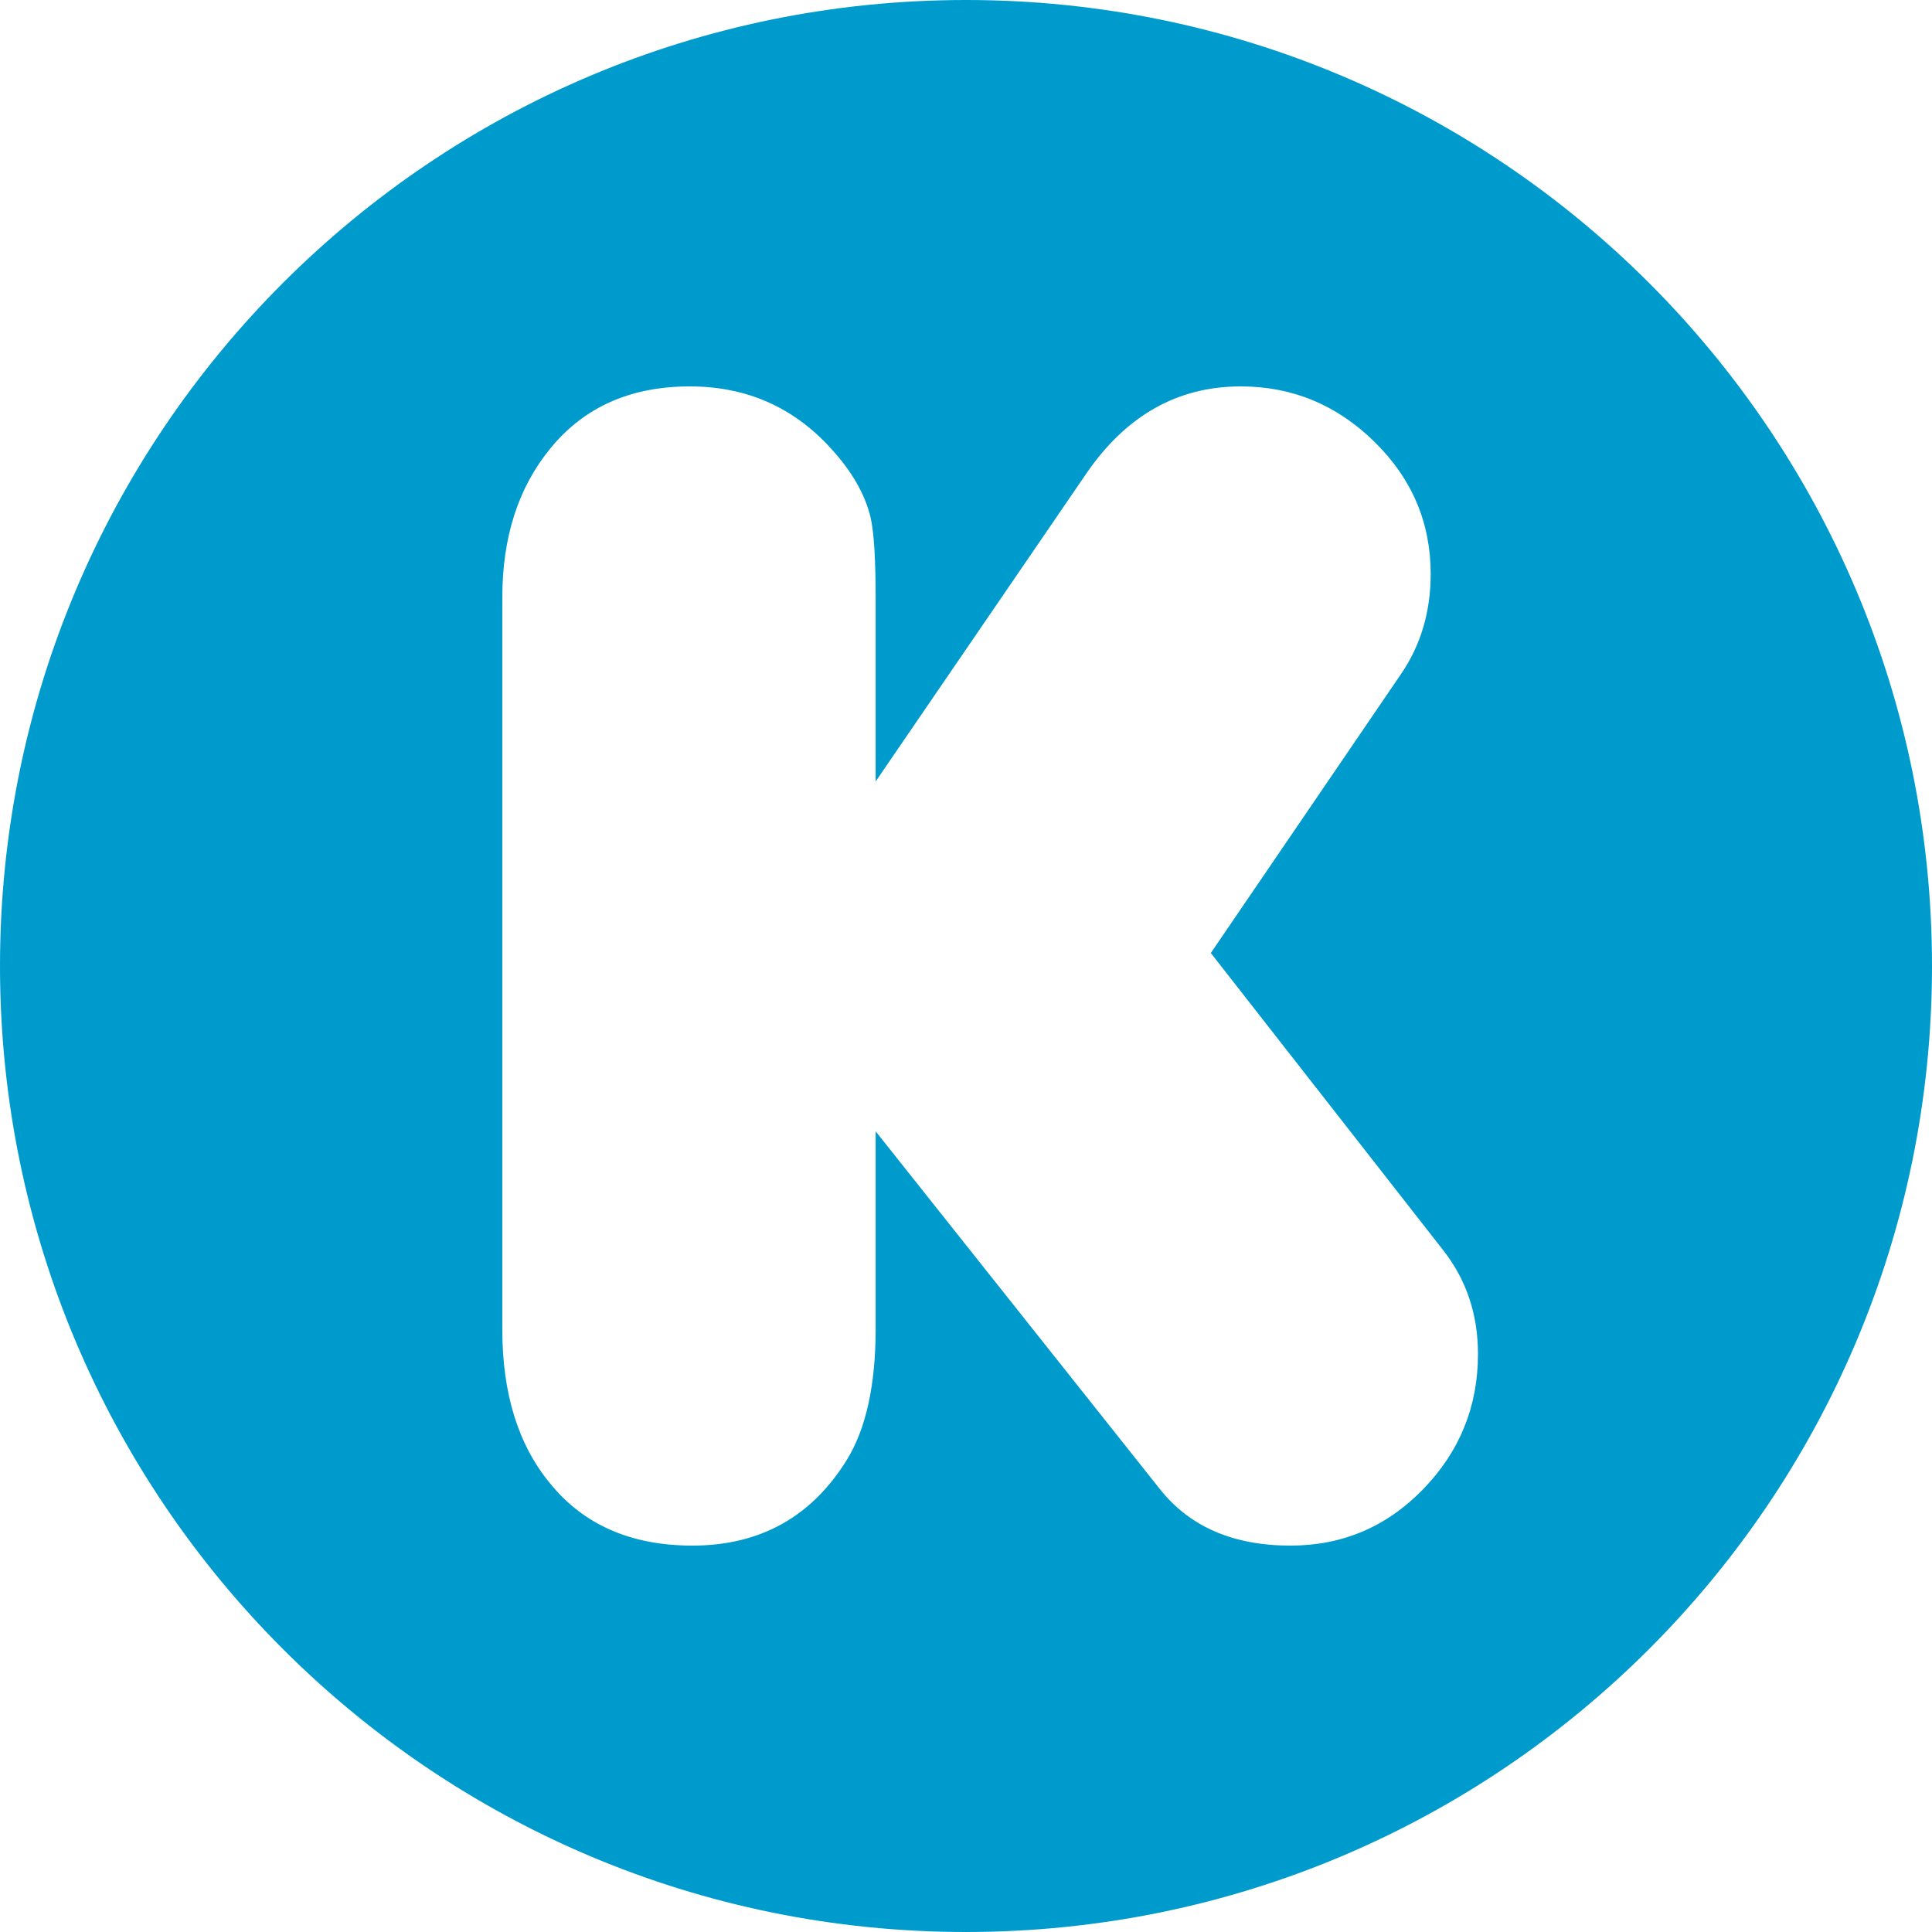
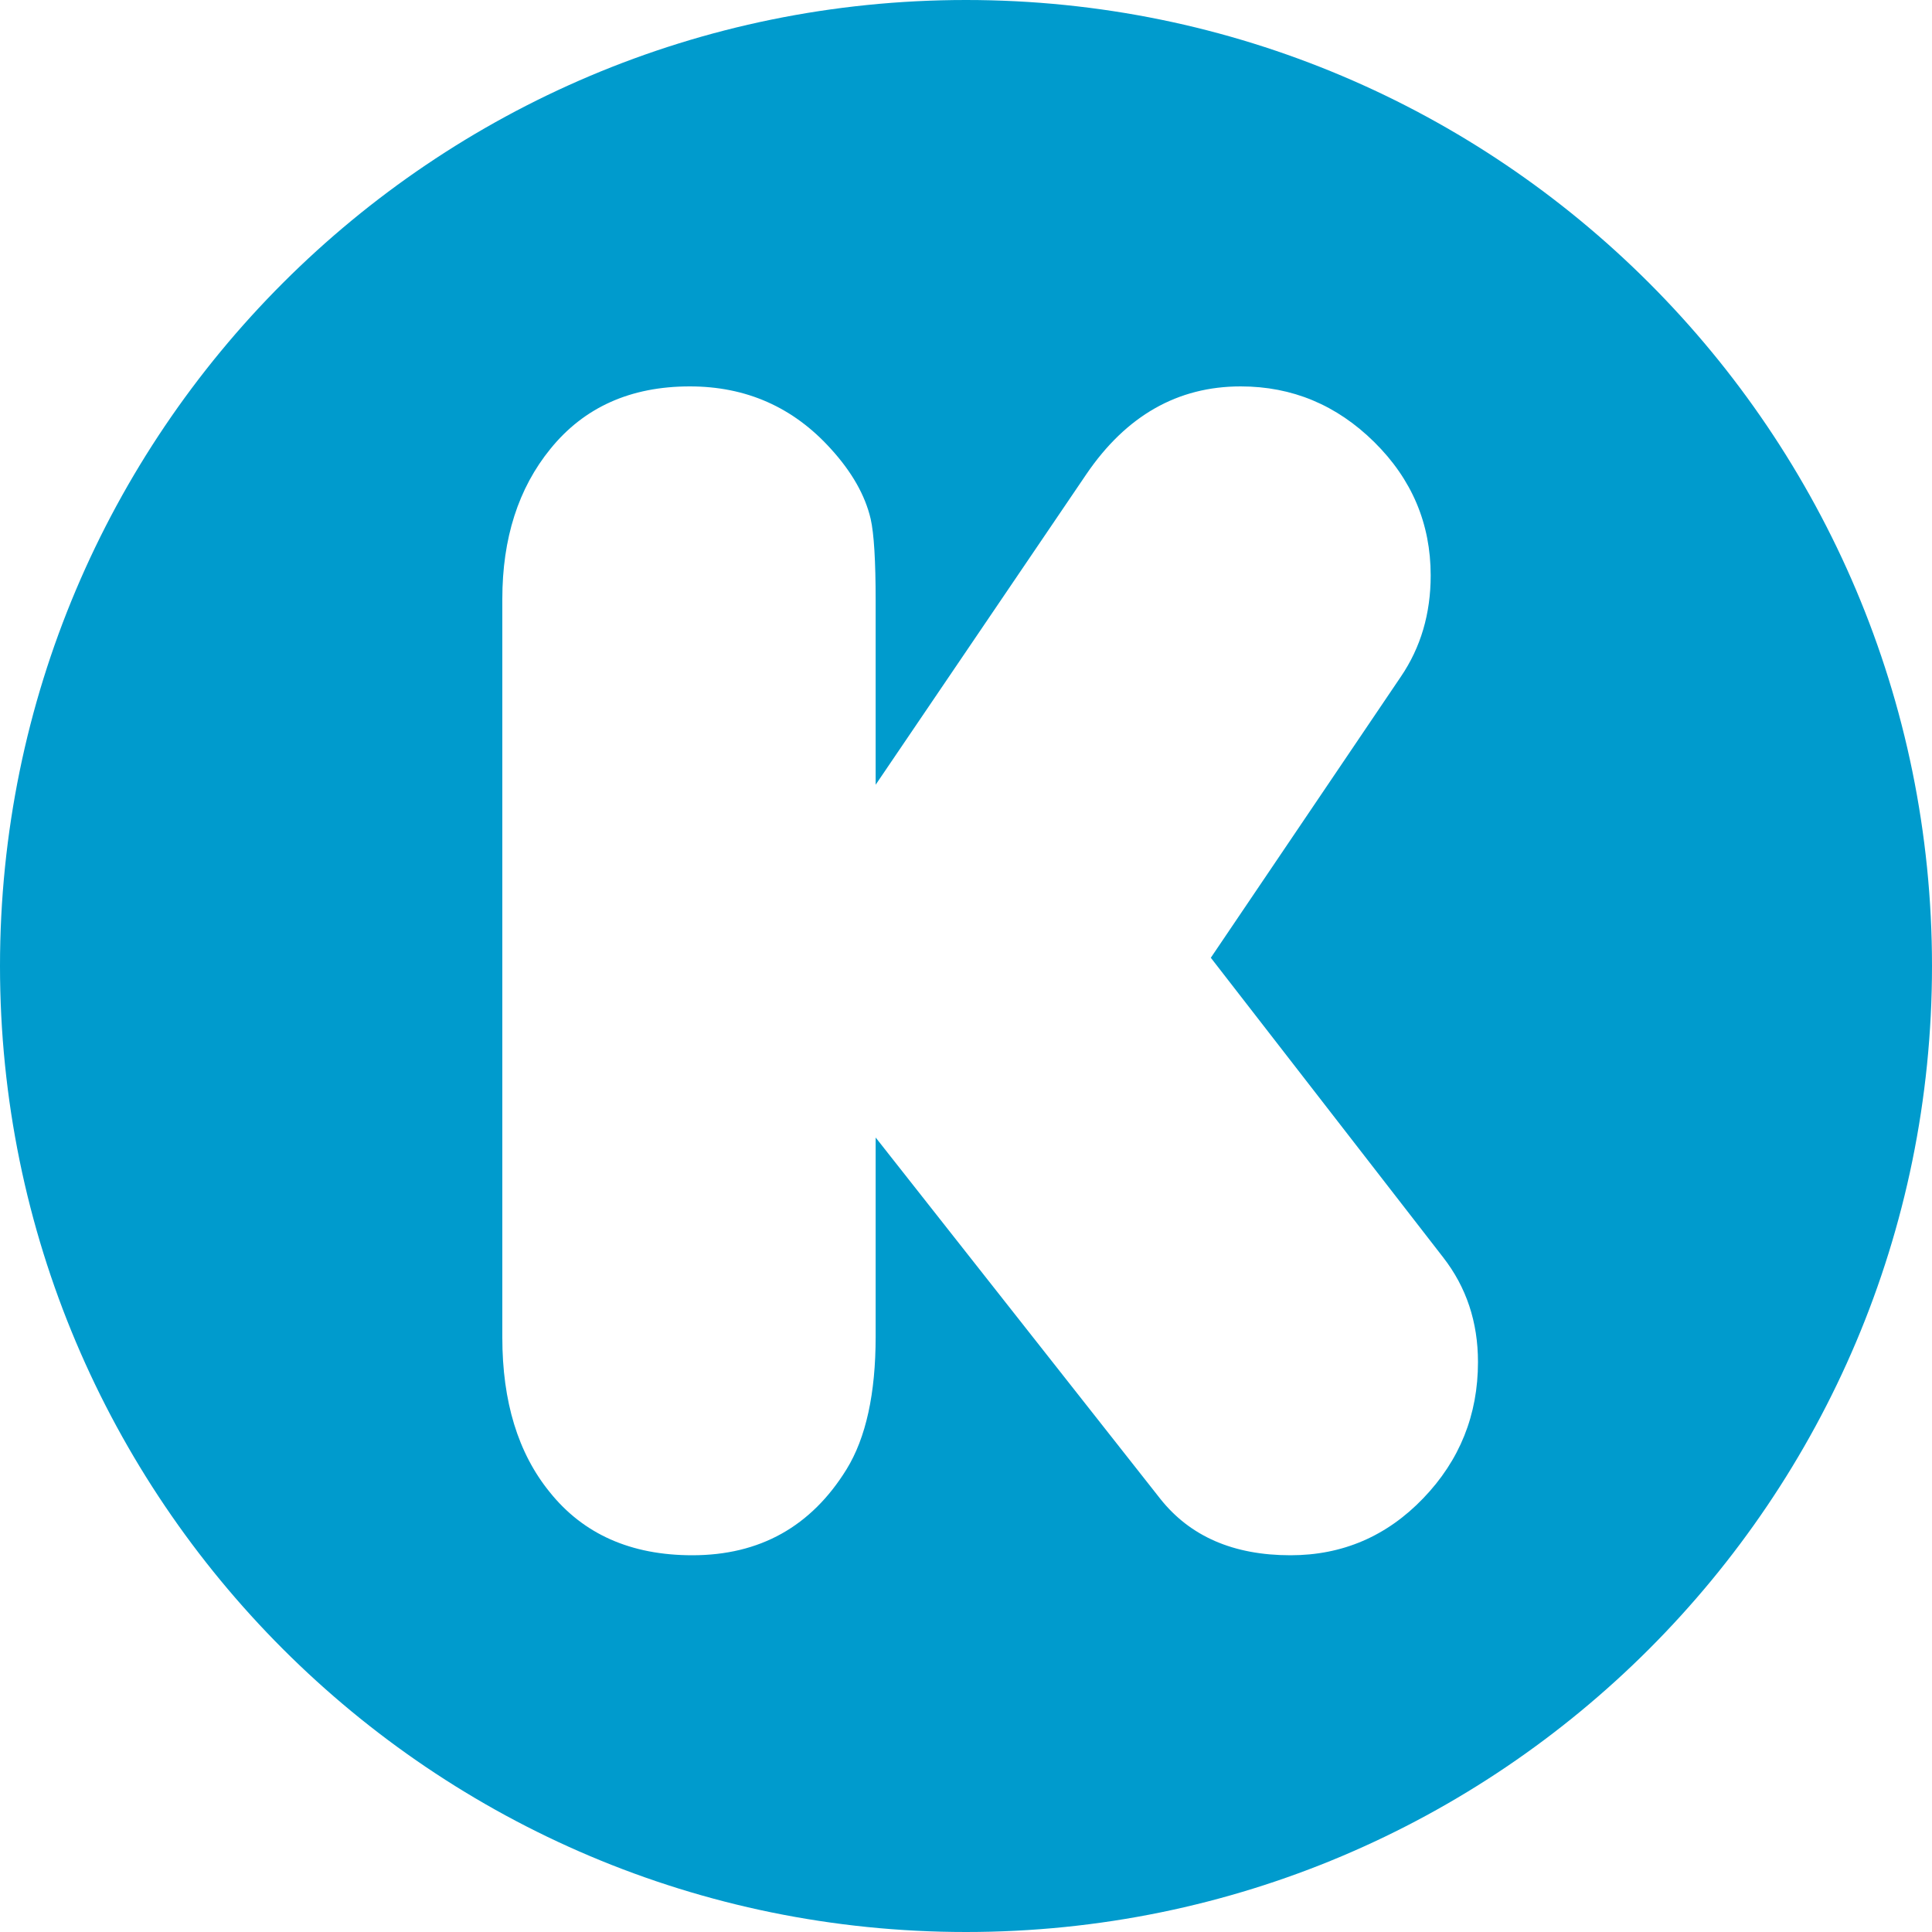
<svg xmlns="http://www.w3.org/2000/svg" width="200px" height="200px" viewBox="0 0 200 200" version="1.1">
  <description>Created with Sketch (http://www.bohemiancoding.com/sketch)</description>
  <defs />
  <g id="Page-1" stroke="none" stroke-width="1" fill="none" fill-rule="evenodd">
-     <path d="M100,0 C44.772,3.03201907e-14 0,44.772 0,100 C0,155.228 44.772,200 100,200 C155.228,200 200,155.228 200,100 C200,44.772 155.228,-3.41060513e-14 100,0 Z M90.647,80.895 L112.462,49.011 C116.586,43.004 121.911,40 128.438,40 C133.763,40 138.37,41.905 142.265,45.718 C146.158,49.53 148.104,54.093 148.104,59.407 C148.104,63.335 147.075,66.802 145.013,69.805 L125.344,98.657 L149.394,129.416 C151.798,132.478 153,136.06 153,140.16 C153,145.59 151.112,150.253 147.332,154.152 C143.553,158.052 138.97,160 133.59,160 C127.692,160 123.199,158.067 120.105,154.195 L90.647,117.113 L90.647,137.561 C90.647,143.396 89.646,147.929 87.641,151.164 C83.977,157.054 78.652,160 71.668,160 C65.312,160 60.386,157.834 56.895,153.502 C53.631,149.517 52,144.23 52,137.647 L52,61.834 C52,55.595 53.658,50.456 56.981,46.411 C60.473,42.137 65.282,40 71.408,40 C77.249,40 82.115,42.137 86.009,46.411 C88.185,48.779 89.559,51.177 90.131,53.603 C90.475,55.106 90.647,57.906 90.647,62.007 L90.647,80.895 Z" id="Kickstarter" fill="#009BCD" />
+     <path d="M100,0 C44.772,3.03201907e-14 0,44.772 0,100 C0,155.228 44.772,200 100,200 C155.228,200 200,155.228 200,100 C200,44.772 155.228,-3.41060513e-14 100,0 Z M90.647,81.236 L112.462,49.086 C116.586,43.029 121.911,40 128.438,40 C133.763,40 138.37,41.921 142.265,45.765 C146.158,49.61 148.104,54.211 148.104,59.569 C148.104,63.53 147.075,67.025 145.013,70.054 L125.344,99.146 L149.394,130.161 C151.798,133.248 153,136.86 153,140.995 C153,146.47 151.112,151.172 147.332,155.103 C143.553,159.036 138.97,161 133.59,161 C127.692,161 123.199,159.051 120.105,155.147 L90.647,117.755 L90.647,138.374 C90.647,144.258 89.646,148.829 87.641,152.091 C83.977,158.03 78.652,161 71.668,161 C65.312,161 60.386,158.816 56.895,154.448 C53.631,150.429 52,145.099 52,138.461 L52,62.016 C52,55.725 53.658,50.543 56.981,46.464 C60.473,42.155 65.282,40 71.408,40 C77.249,40 82.115,42.155 86.009,46.464 C88.185,48.852 89.559,51.27 90.131,53.716 C90.475,55.232 90.647,58.055 90.647,62.191 L90.647,81.236 Z" id="Kickstarter" fill="#009BCD" />
  </g>
</svg>
